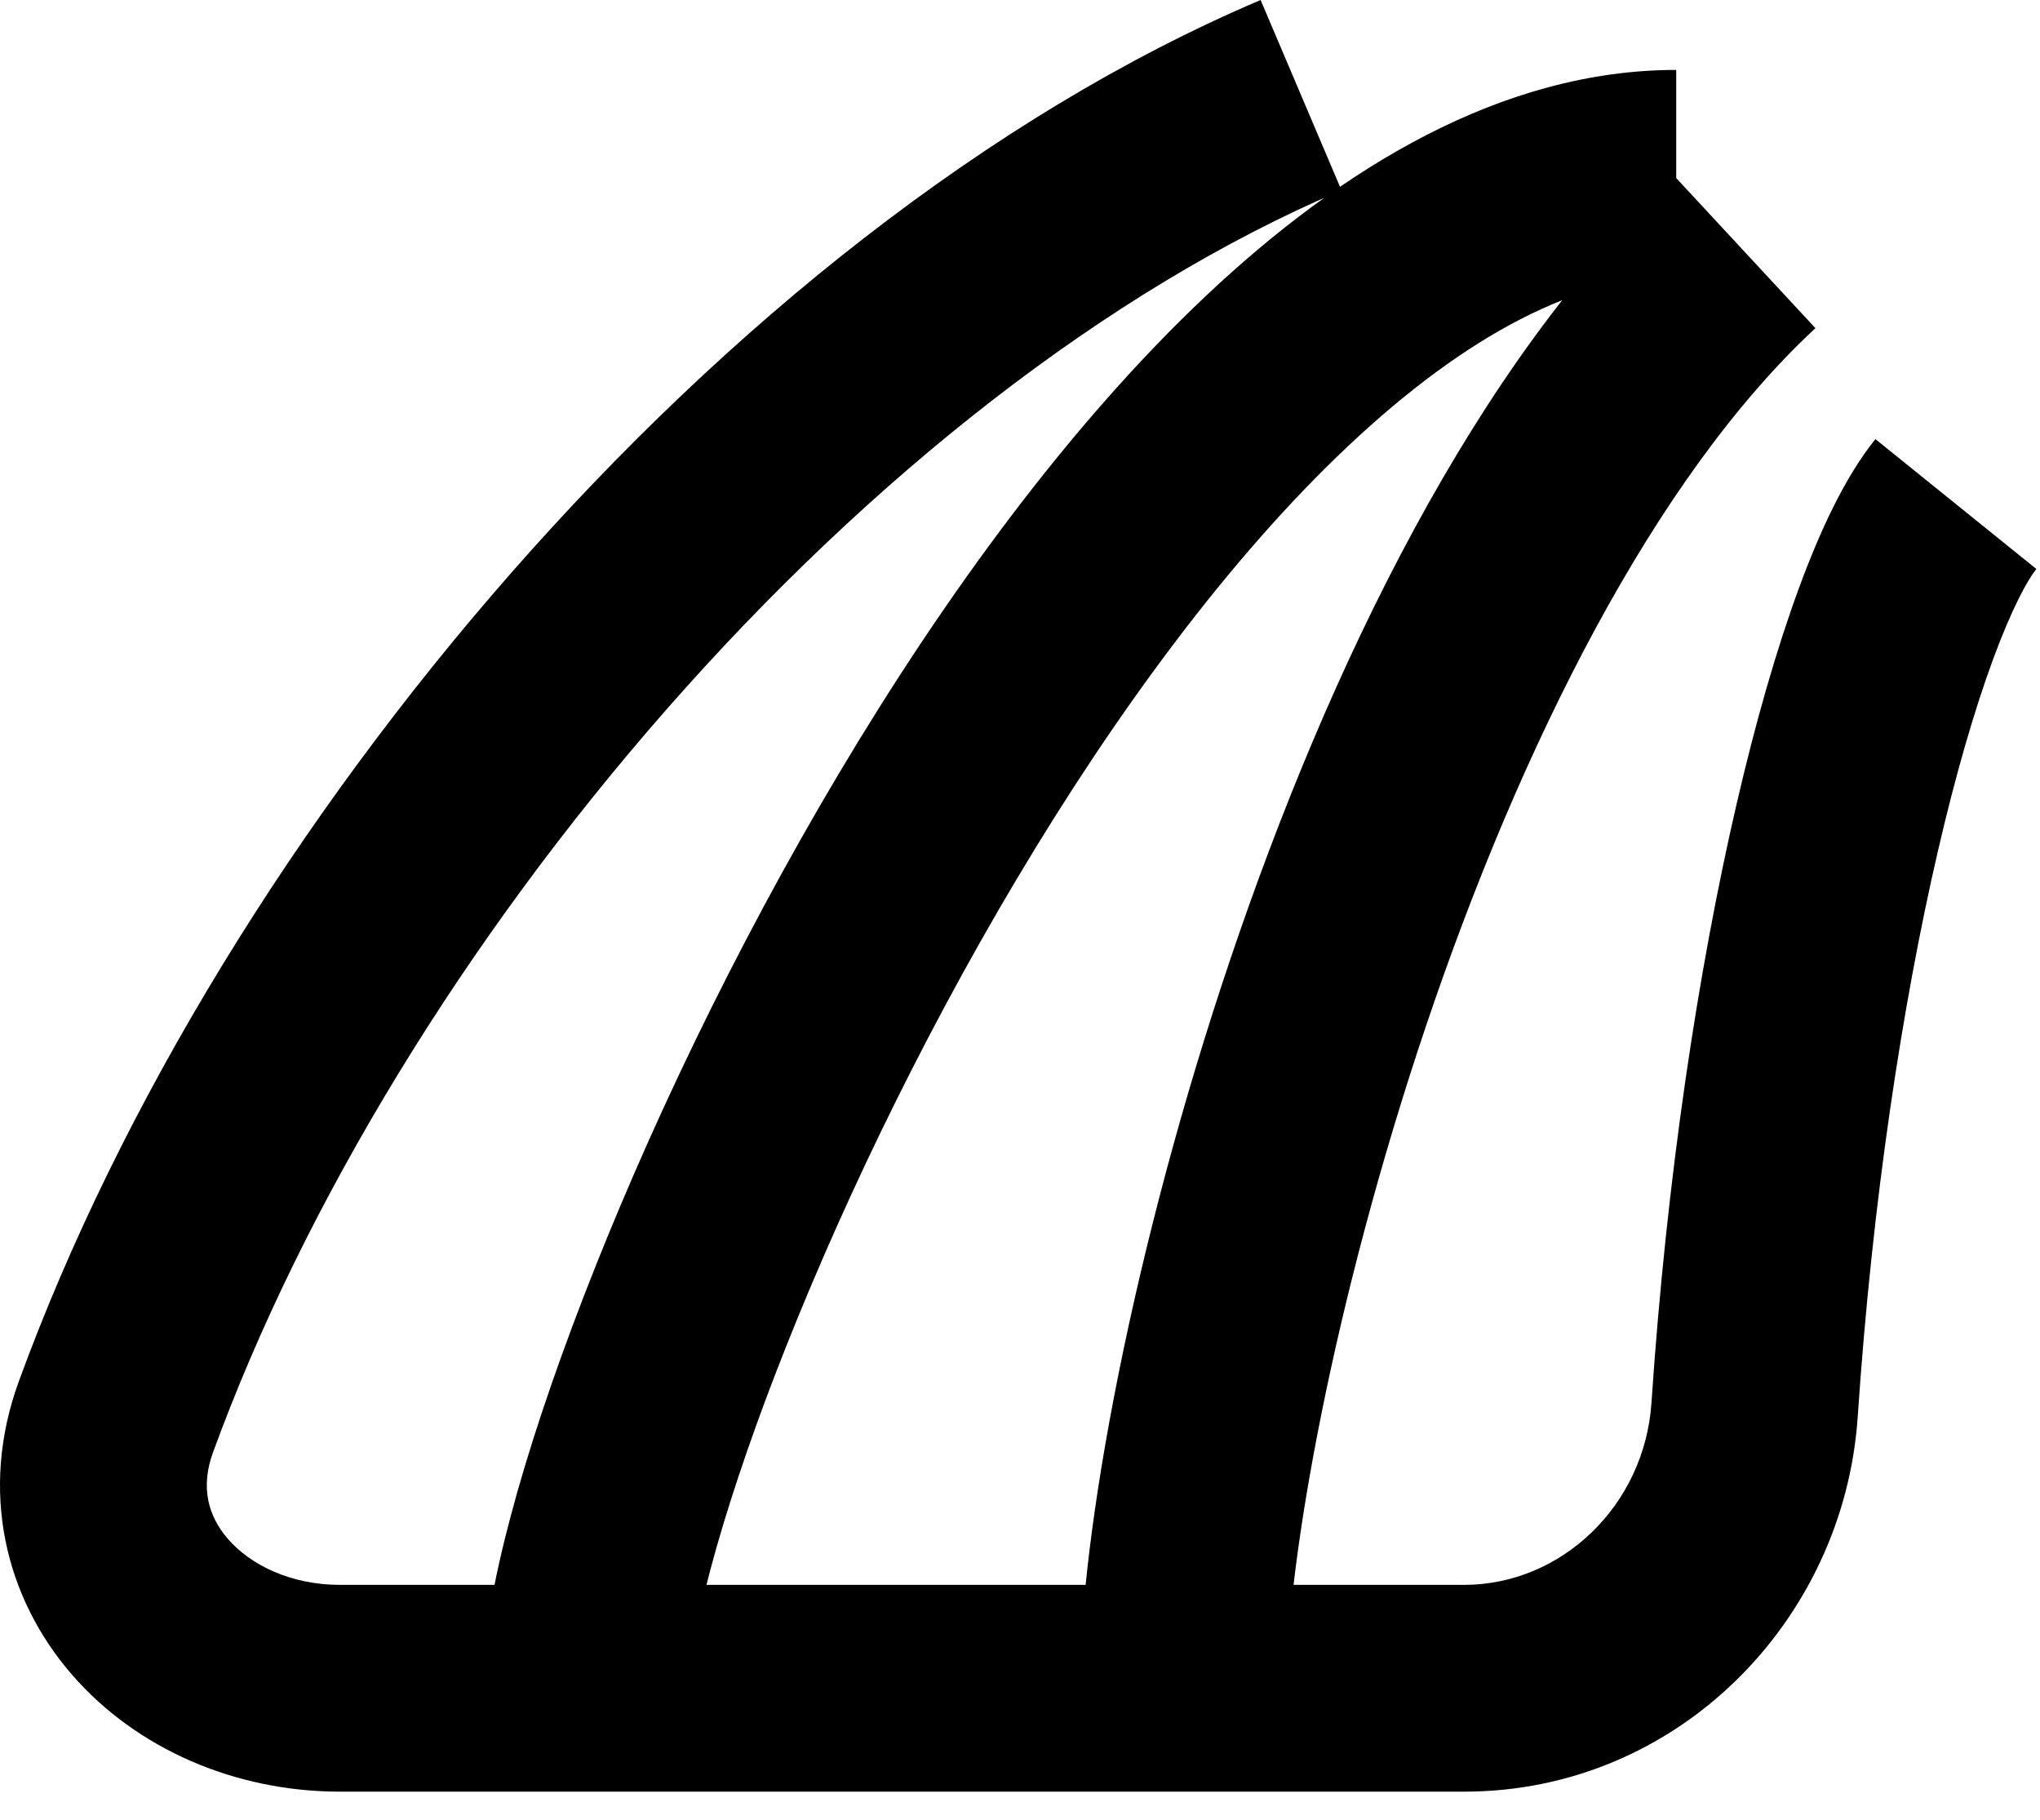
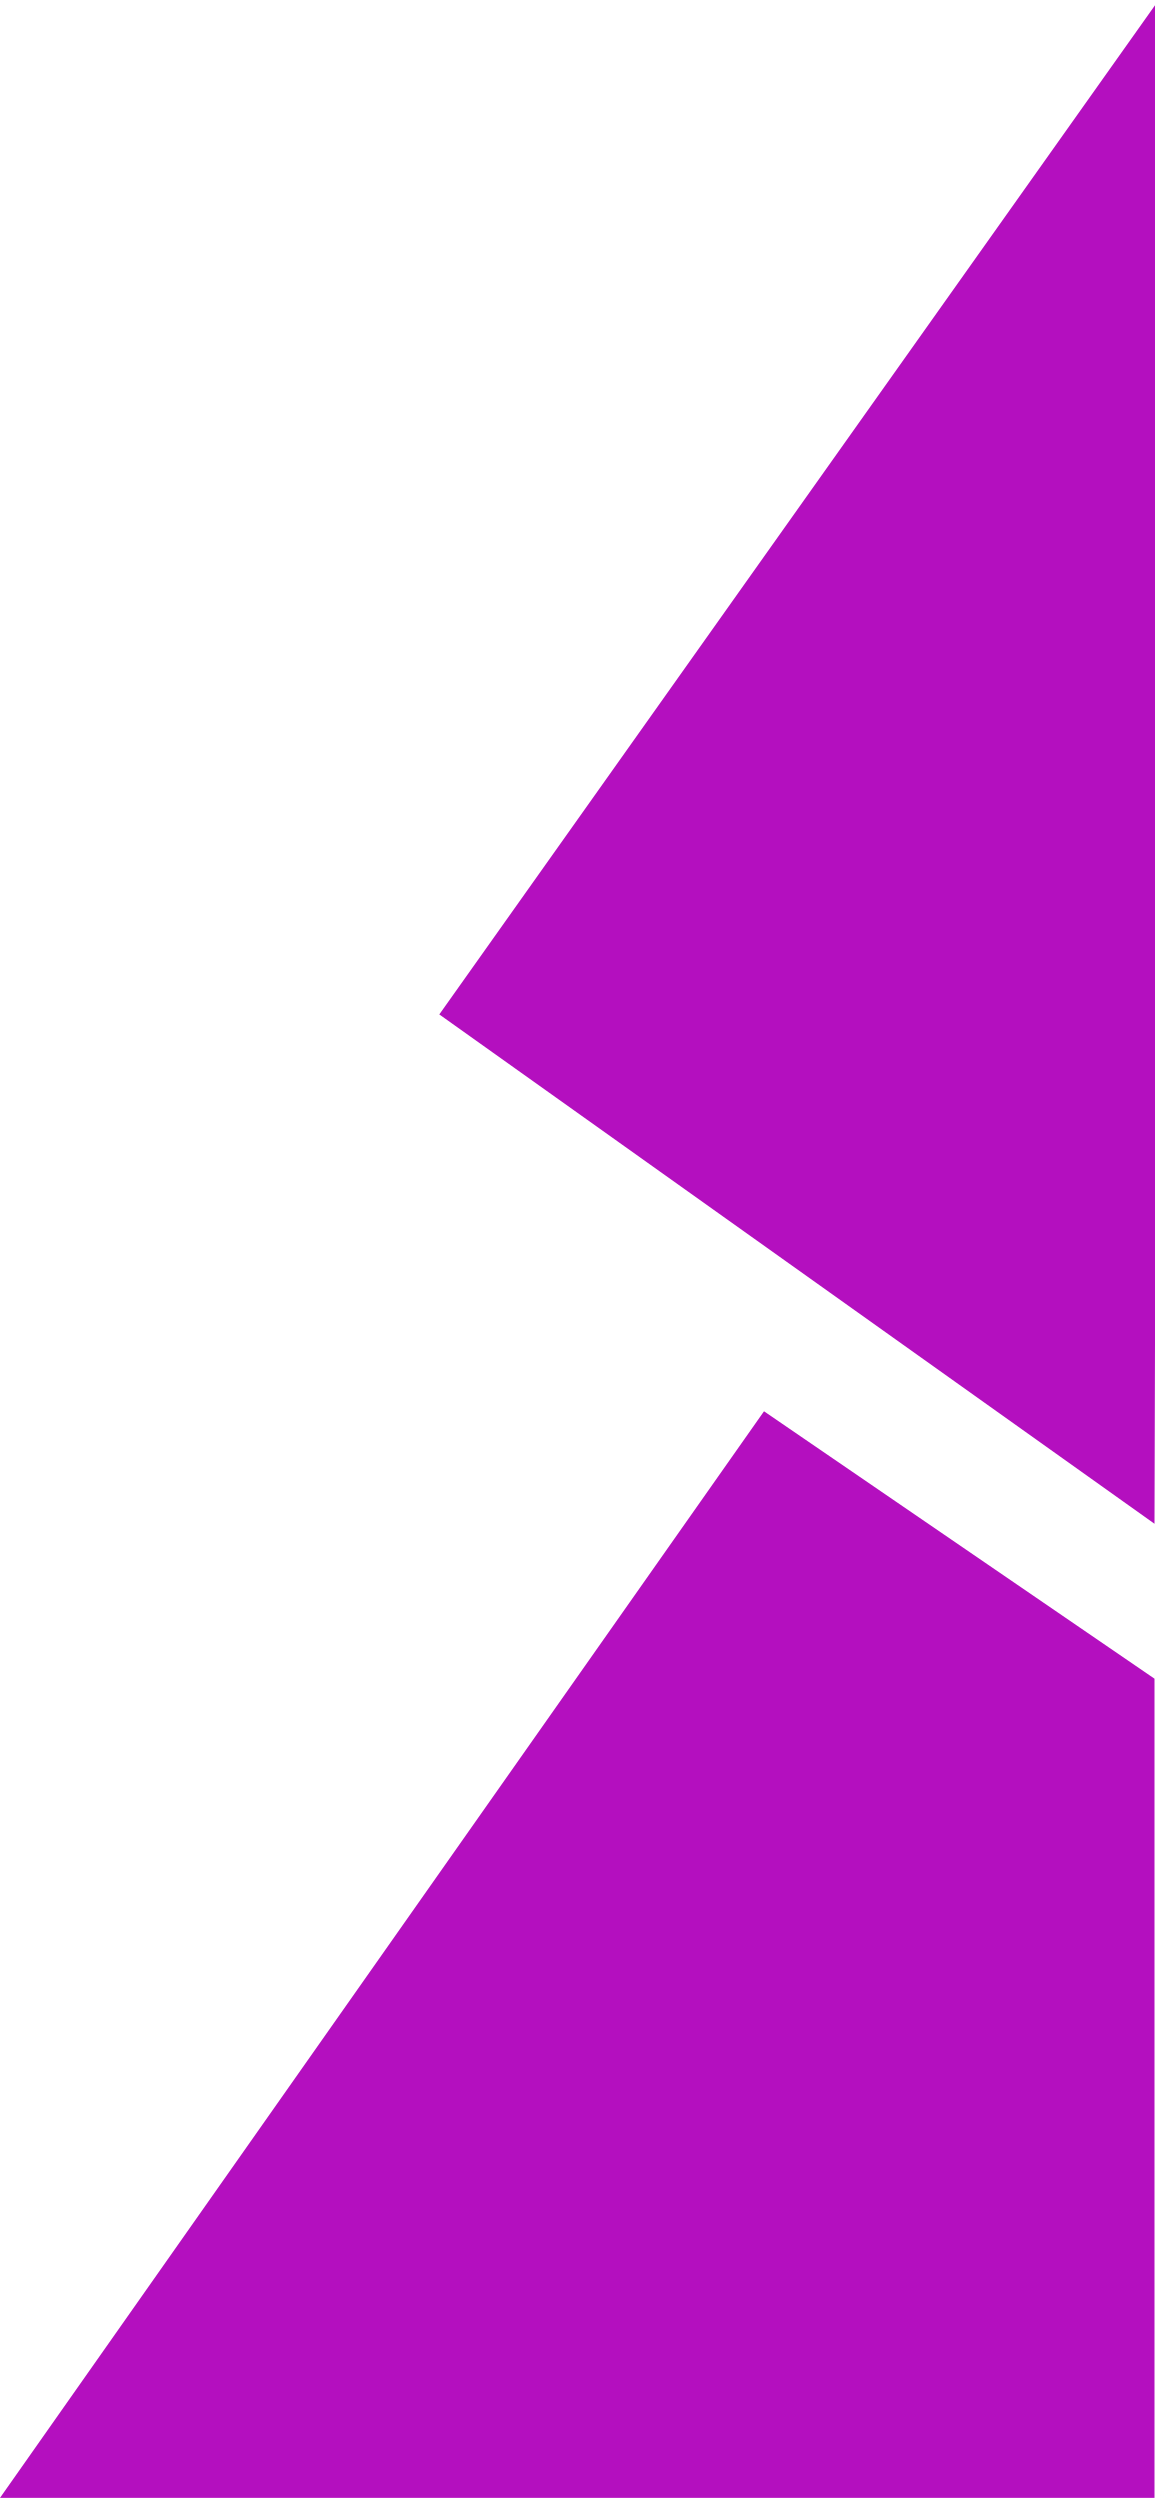
- <svg xmlns="http://www.w3.org/2000/svg" width="37" height="33" viewBox="0 0 37 33" fill="none">
-   <path d="M34.015 7.963C33.464 8.645 33.009 9.627 32.625 10.672C32.225 11.762 31.842 13.089 31.496 14.585C30.802 17.579 30.228 21.349 29.953 25.439L33.694 25.691C33.957 21.782 34.504 18.213 35.149 15.431C35.471 14.04 35.813 12.87 36.145 11.966C36.494 11.017 36.78 10.508 36.934 10.318L34.015 7.963ZM3.864 26.336C5.51 21.825 8.447 17.011 12.103 12.848C15.765 8.679 20.052 5.271 24.331 3.451L22.864 0C17.921 2.102 13.197 5.919 9.285 10.374C5.367 14.835 2.168 20.044 0.341 25.051L3.864 26.336ZM26.555 28.74H21.458V32.49H26.555V28.74ZM21.458 28.74H10.625V32.49H21.458V28.74ZM10.625 28.74H6.167V32.49H10.625V28.74ZM23.333 30.615C23.333 28.374 24.176 23.603 25.871 18.584C27.573 13.544 29.999 8.667 32.927 5.951L30.377 3.202C26.742 6.573 24.072 12.19 22.318 17.385C20.556 22.6 19.583 27.805 19.583 30.615H23.333ZM0.341 25.051C-0.385 27.041 0.1 28.981 1.305 30.368C2.474 31.714 4.263 32.49 6.167 32.49V28.74C5.257 28.74 4.534 28.368 4.136 27.909C3.773 27.491 3.632 26.971 3.864 26.336L0.341 25.051ZM29.953 25.439C29.827 27.304 28.319 28.74 26.555 28.74V32.49C30.421 32.49 33.445 29.394 33.694 25.691L29.953 25.439ZM12.5 30.615C12.5 30.23 12.606 29.514 12.884 28.466C13.154 27.45 13.557 26.226 14.082 24.867C15.132 22.149 16.637 18.968 18.438 15.945C20.246 12.91 22.308 10.108 24.45 8.09C26.629 6.037 28.65 5.018 30.402 5.018V1.268C27.238 1.268 24.329 3.051 21.878 5.36C19.391 7.704 17.123 10.824 15.216 14.025C13.302 17.239 11.706 20.61 10.584 23.517C10.023 24.97 9.572 26.326 9.26 27.503C8.956 28.648 8.75 29.738 8.75 30.615H12.5Z" fill="black" />
+ <svg xmlns="http://www.w3.org/2000/svg" width="272" height="589" viewBox="0 0 272 589" fill="none">
+   <path d="M0 588.5L180 332.5L272 395.5V588.5H0Z" fill="#B40FBF" />
+   <path d="M273 0L103.5 239L272 359L273 0Z" fill="#B40FBF" />
</svg>
